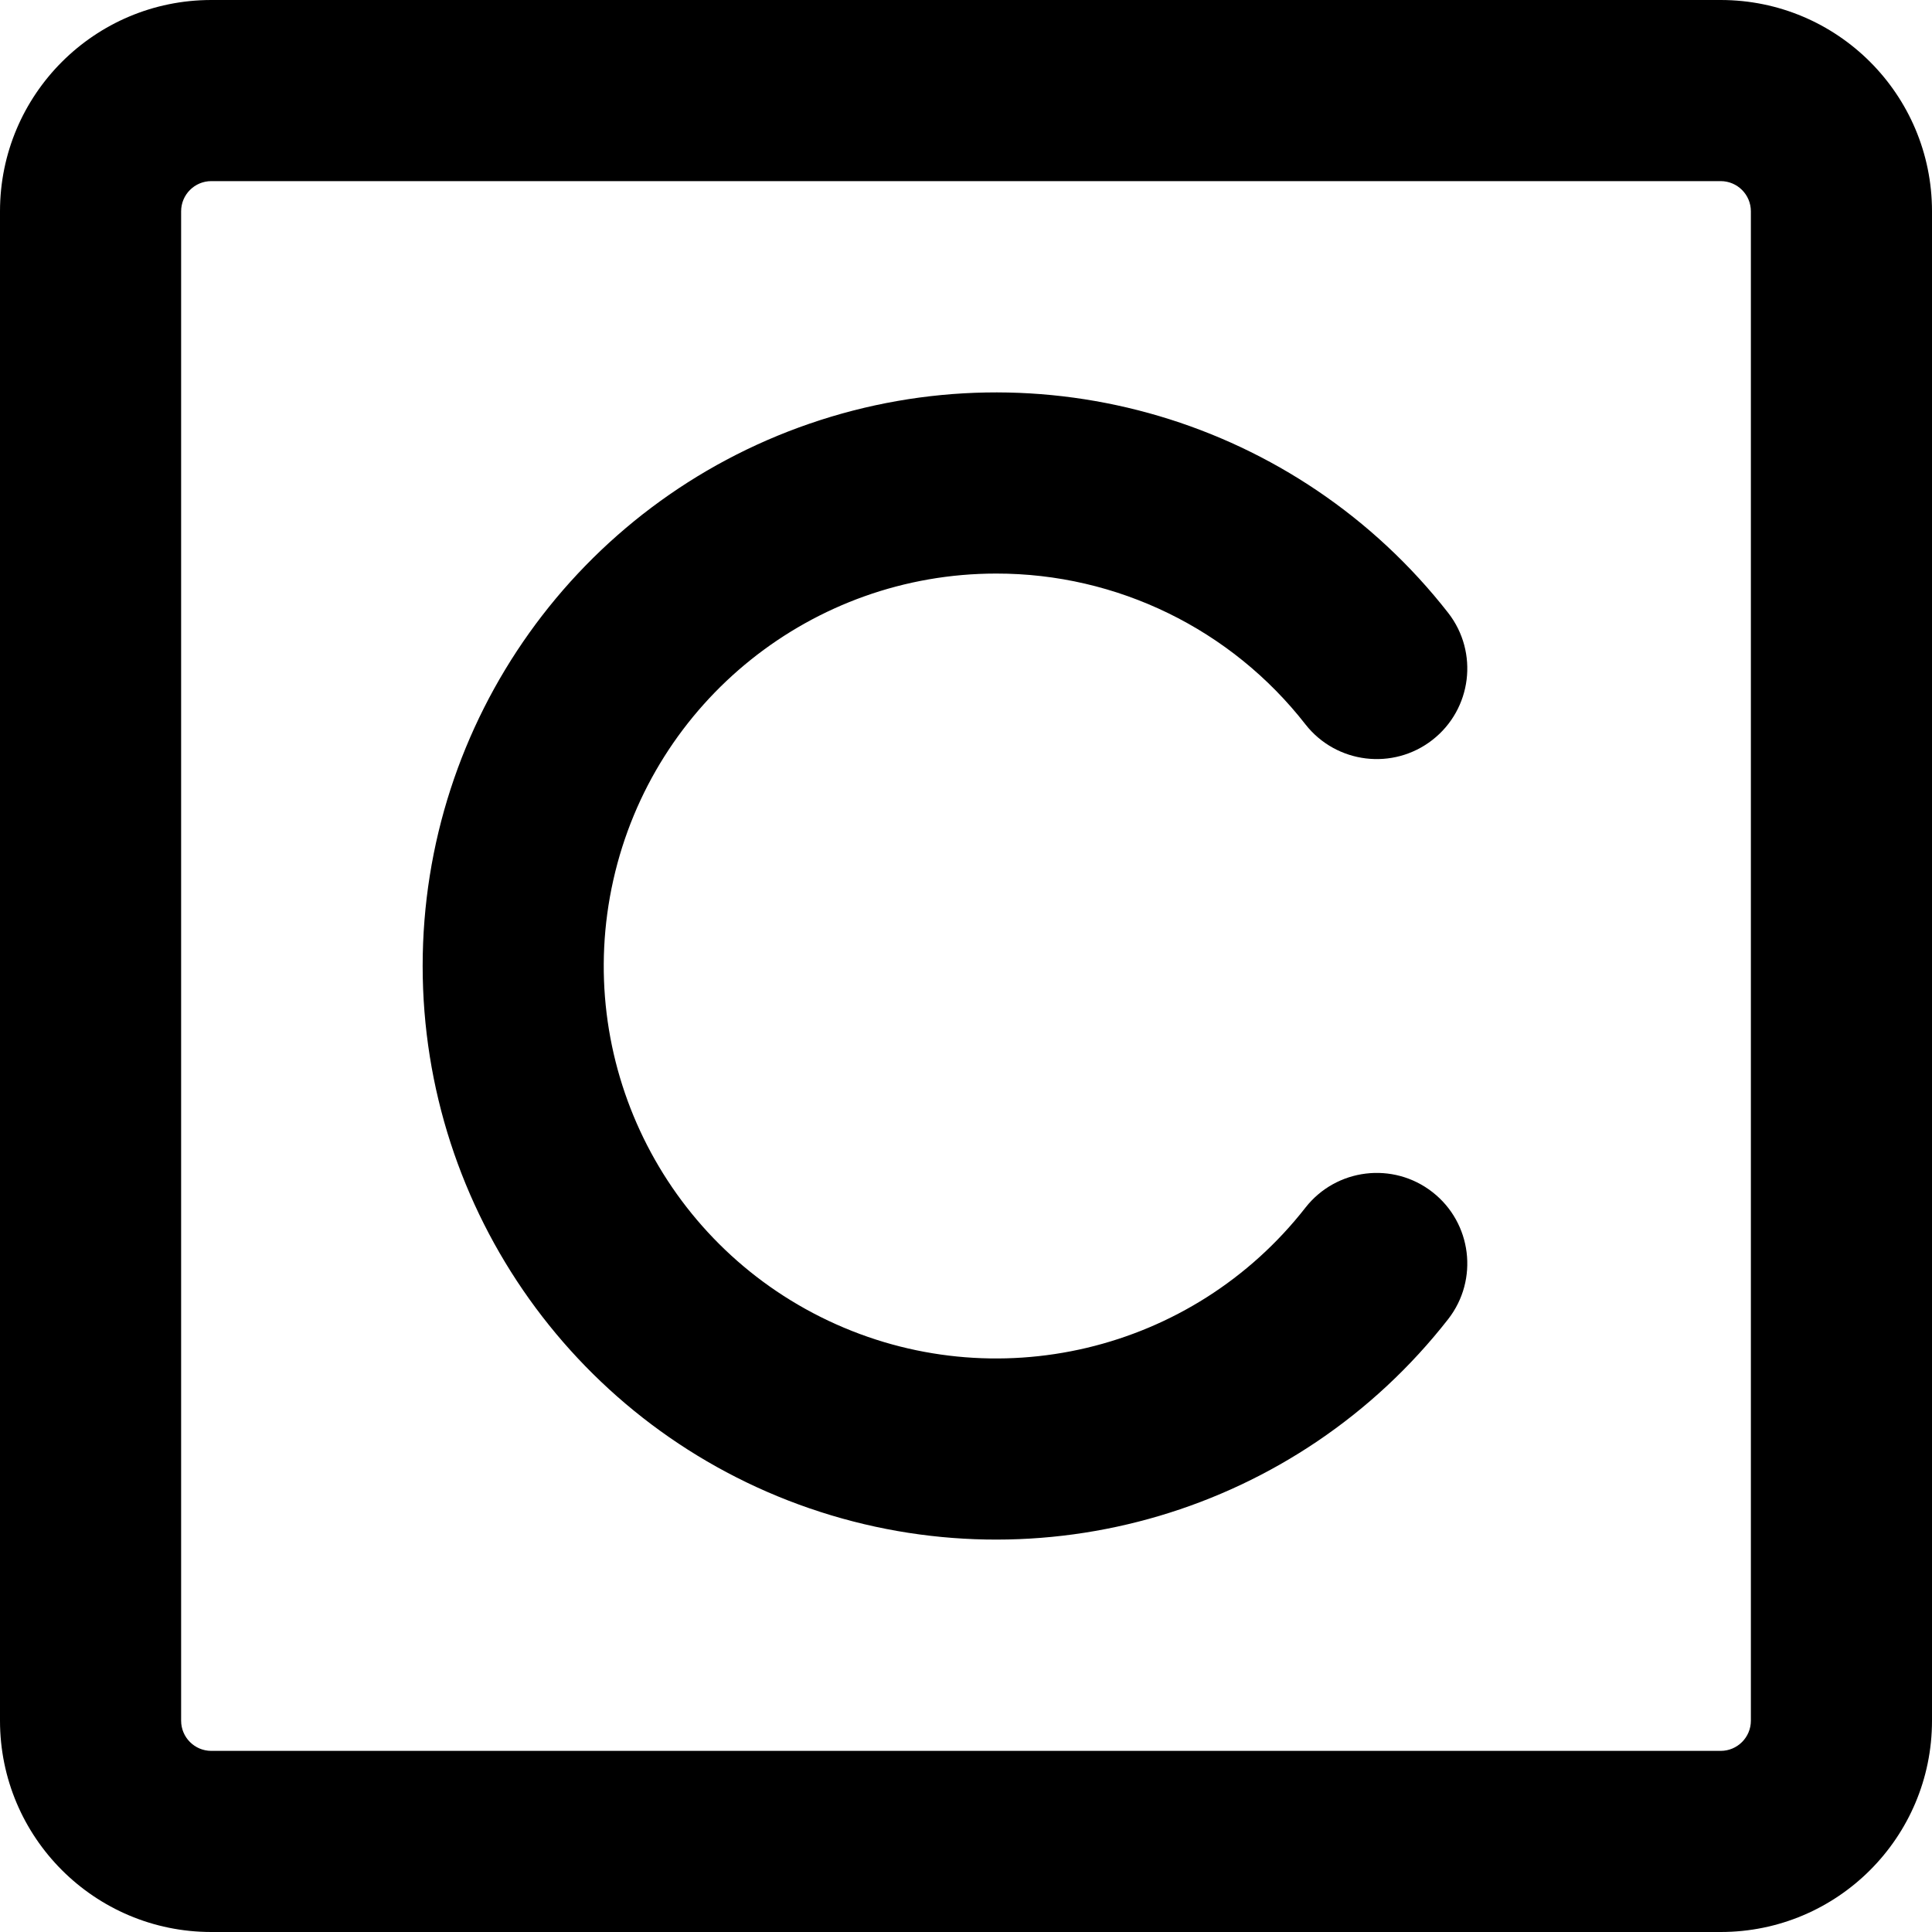
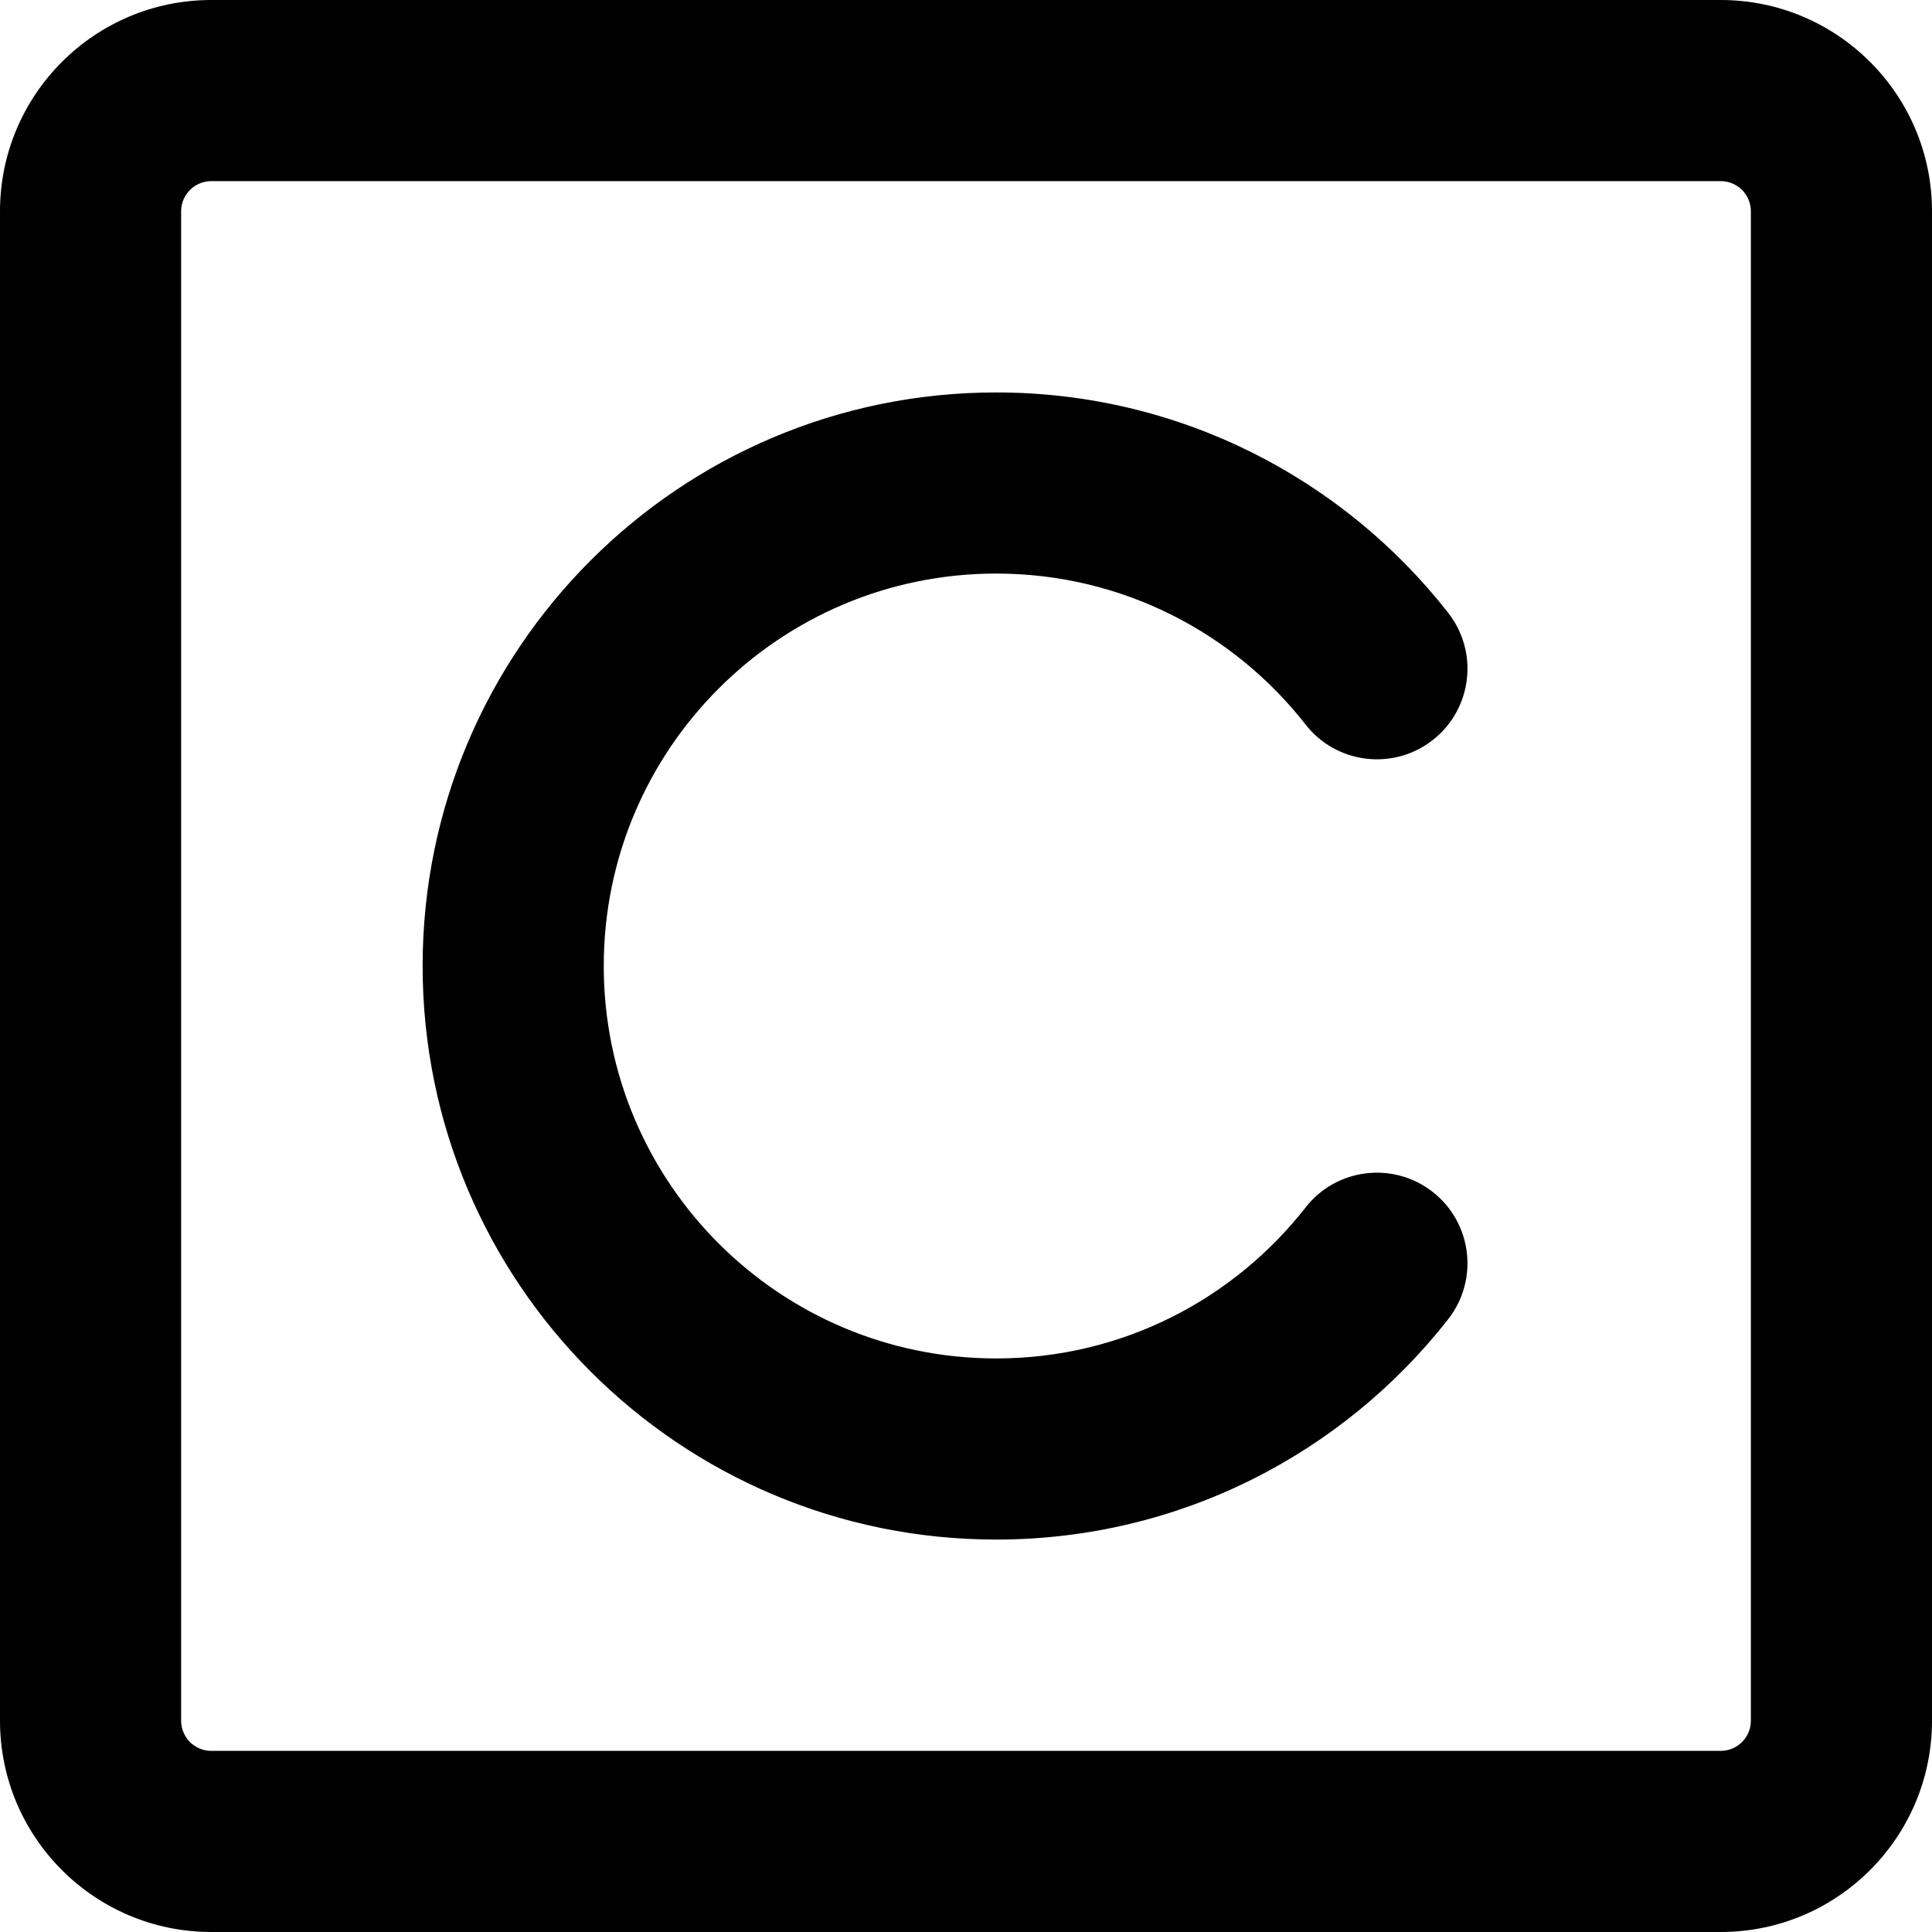
- <svg xmlns="http://www.w3.org/2000/svg" width="32" height="32" viewBox="0 0 32 32" fill="currentColor">
-   <path fill-rule="evenodd" clip-rule="evenodd" d="M0 3.5A3.5 3.5 0 0 1 3.5 0h25A3.5 3.5 0 0 1 32 3.5v25a3.5 3.5 0 0 1-3.5 3.5h-25A3.5 3.5 0 0 1 0 28.5v-25zM3.5 3a.5.5 0 0 0-.5.5v25a.5.5 0 0 0 .5.5h25a.5.5 0 0 0 .5-.5v-25a.5.5 0 0 0-.5-.5h-25zm13 6.5A6.5 6.5 0 1 0 21.624 20a1.5 1.5 0 0 1 2.364 1.847 9.5 9.5 0 1 1 0-11.694A1.5 1.5 0 0 1 21.624 12 6.486 6.486 0 0 0 16.5 9.5z" />
+ <svg xmlns="http://www.w3.org/2000/svg" width="16" height="16" viewBox="0 0 16 16" fill="none">
+   <path fill-rule="evenodd" clip-rule="evenodd" d="M0 1.75C0 0.784 0.784 0 1.75 0H14.25C15.216 0 16 0.784 16 1.75V14.25C16 15.216 15.216 16 14.25 16H1.75C0.784 16 0 15.216 0 14.25V1.75ZM1.75 1.5C1.612 1.5 1.5 1.612 1.5 1.75V14.25C1.5 14.388 1.612 14.5 1.75 14.5H14.25C14.388 14.5 14.5 14.388 14.5 14.25V1.75C14.5 1.612 14.388 1.5 14.25 1.5H1.75ZM8.25 4.75C6.455 4.75 5 6.205 5 8C5 9.795 6.455 11.25 8.25 11.25C9.29 11.25 10.216 10.762 10.812 10C11.067 9.673 11.539 9.616 11.865 9.871C12.191 10.126 12.249 10.597 11.994 10.924C11.126 12.034 9.771 12.75 8.25 12.75C5.627 12.75 3.5 10.623 3.5 8C3.5 5.377 5.627 3.25 8.25 3.25C9.771 3.25 11.126 3.966 11.994 5.076C12.249 5.403 12.191 5.874 11.865 6.129C11.539 6.384 11.067 6.327 10.812 6C10.216 5.238 9.29 4.75 8.25 4.75Z" fill="black" />
</svg>
